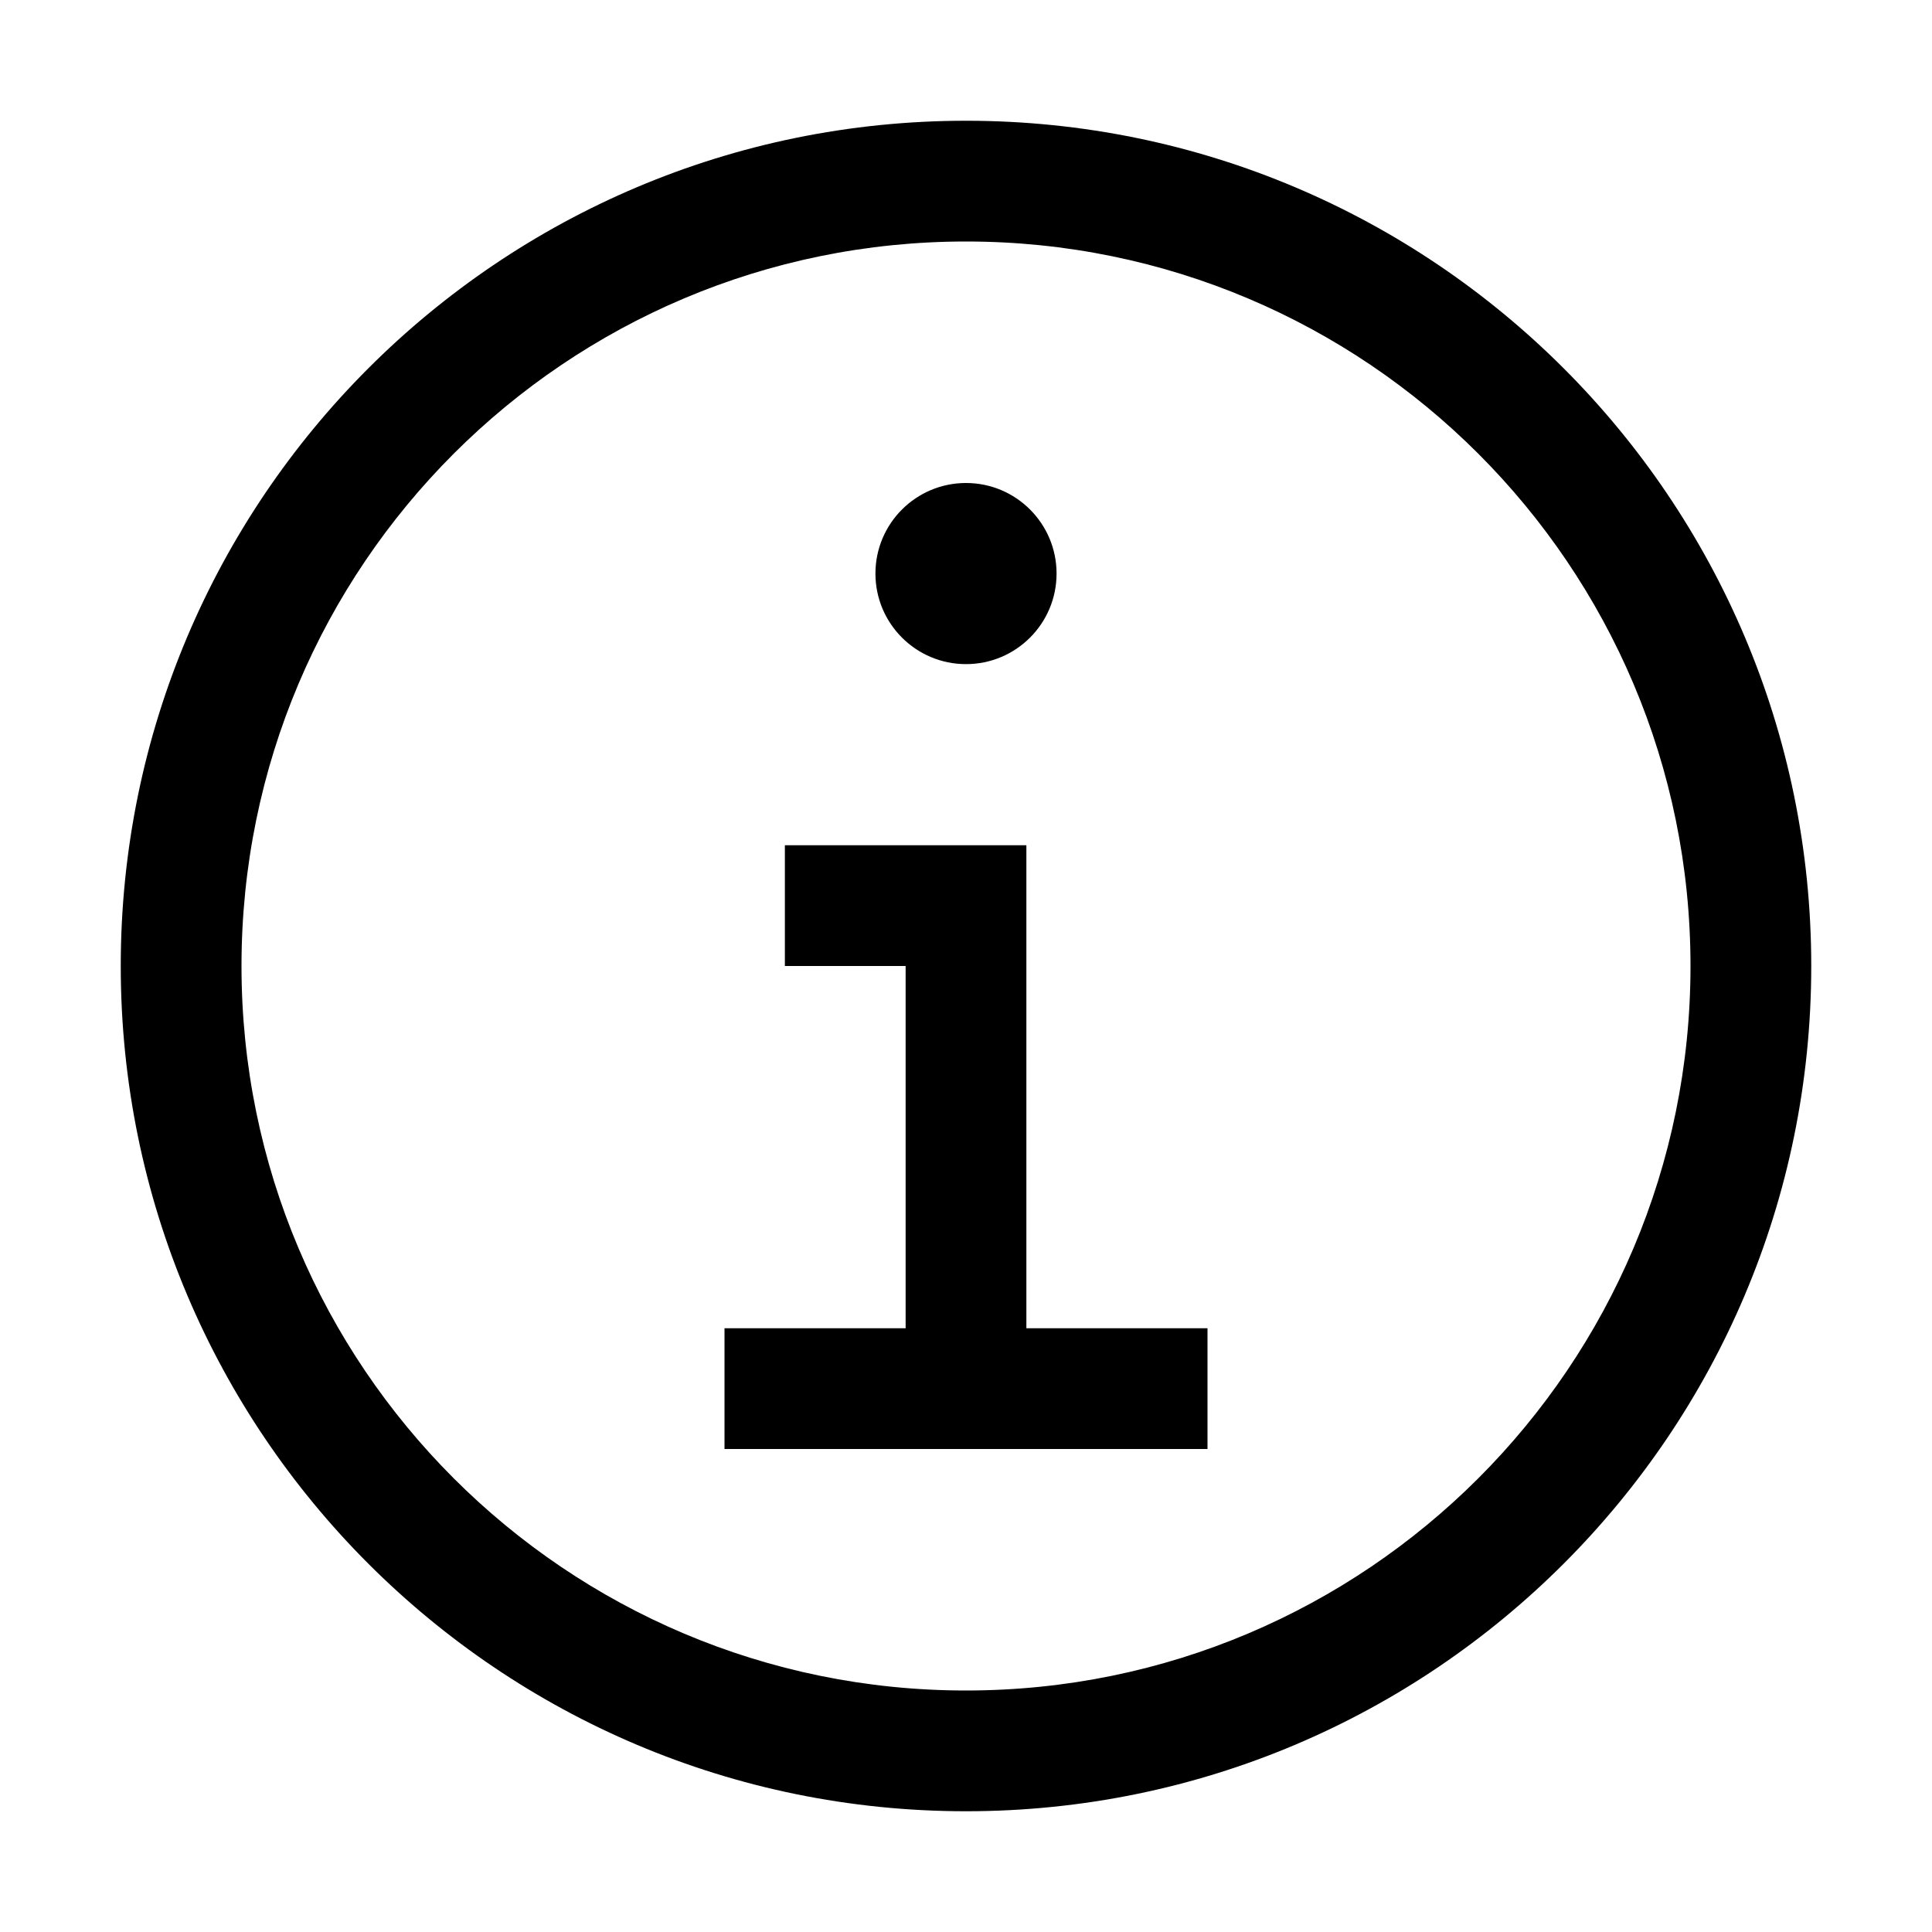
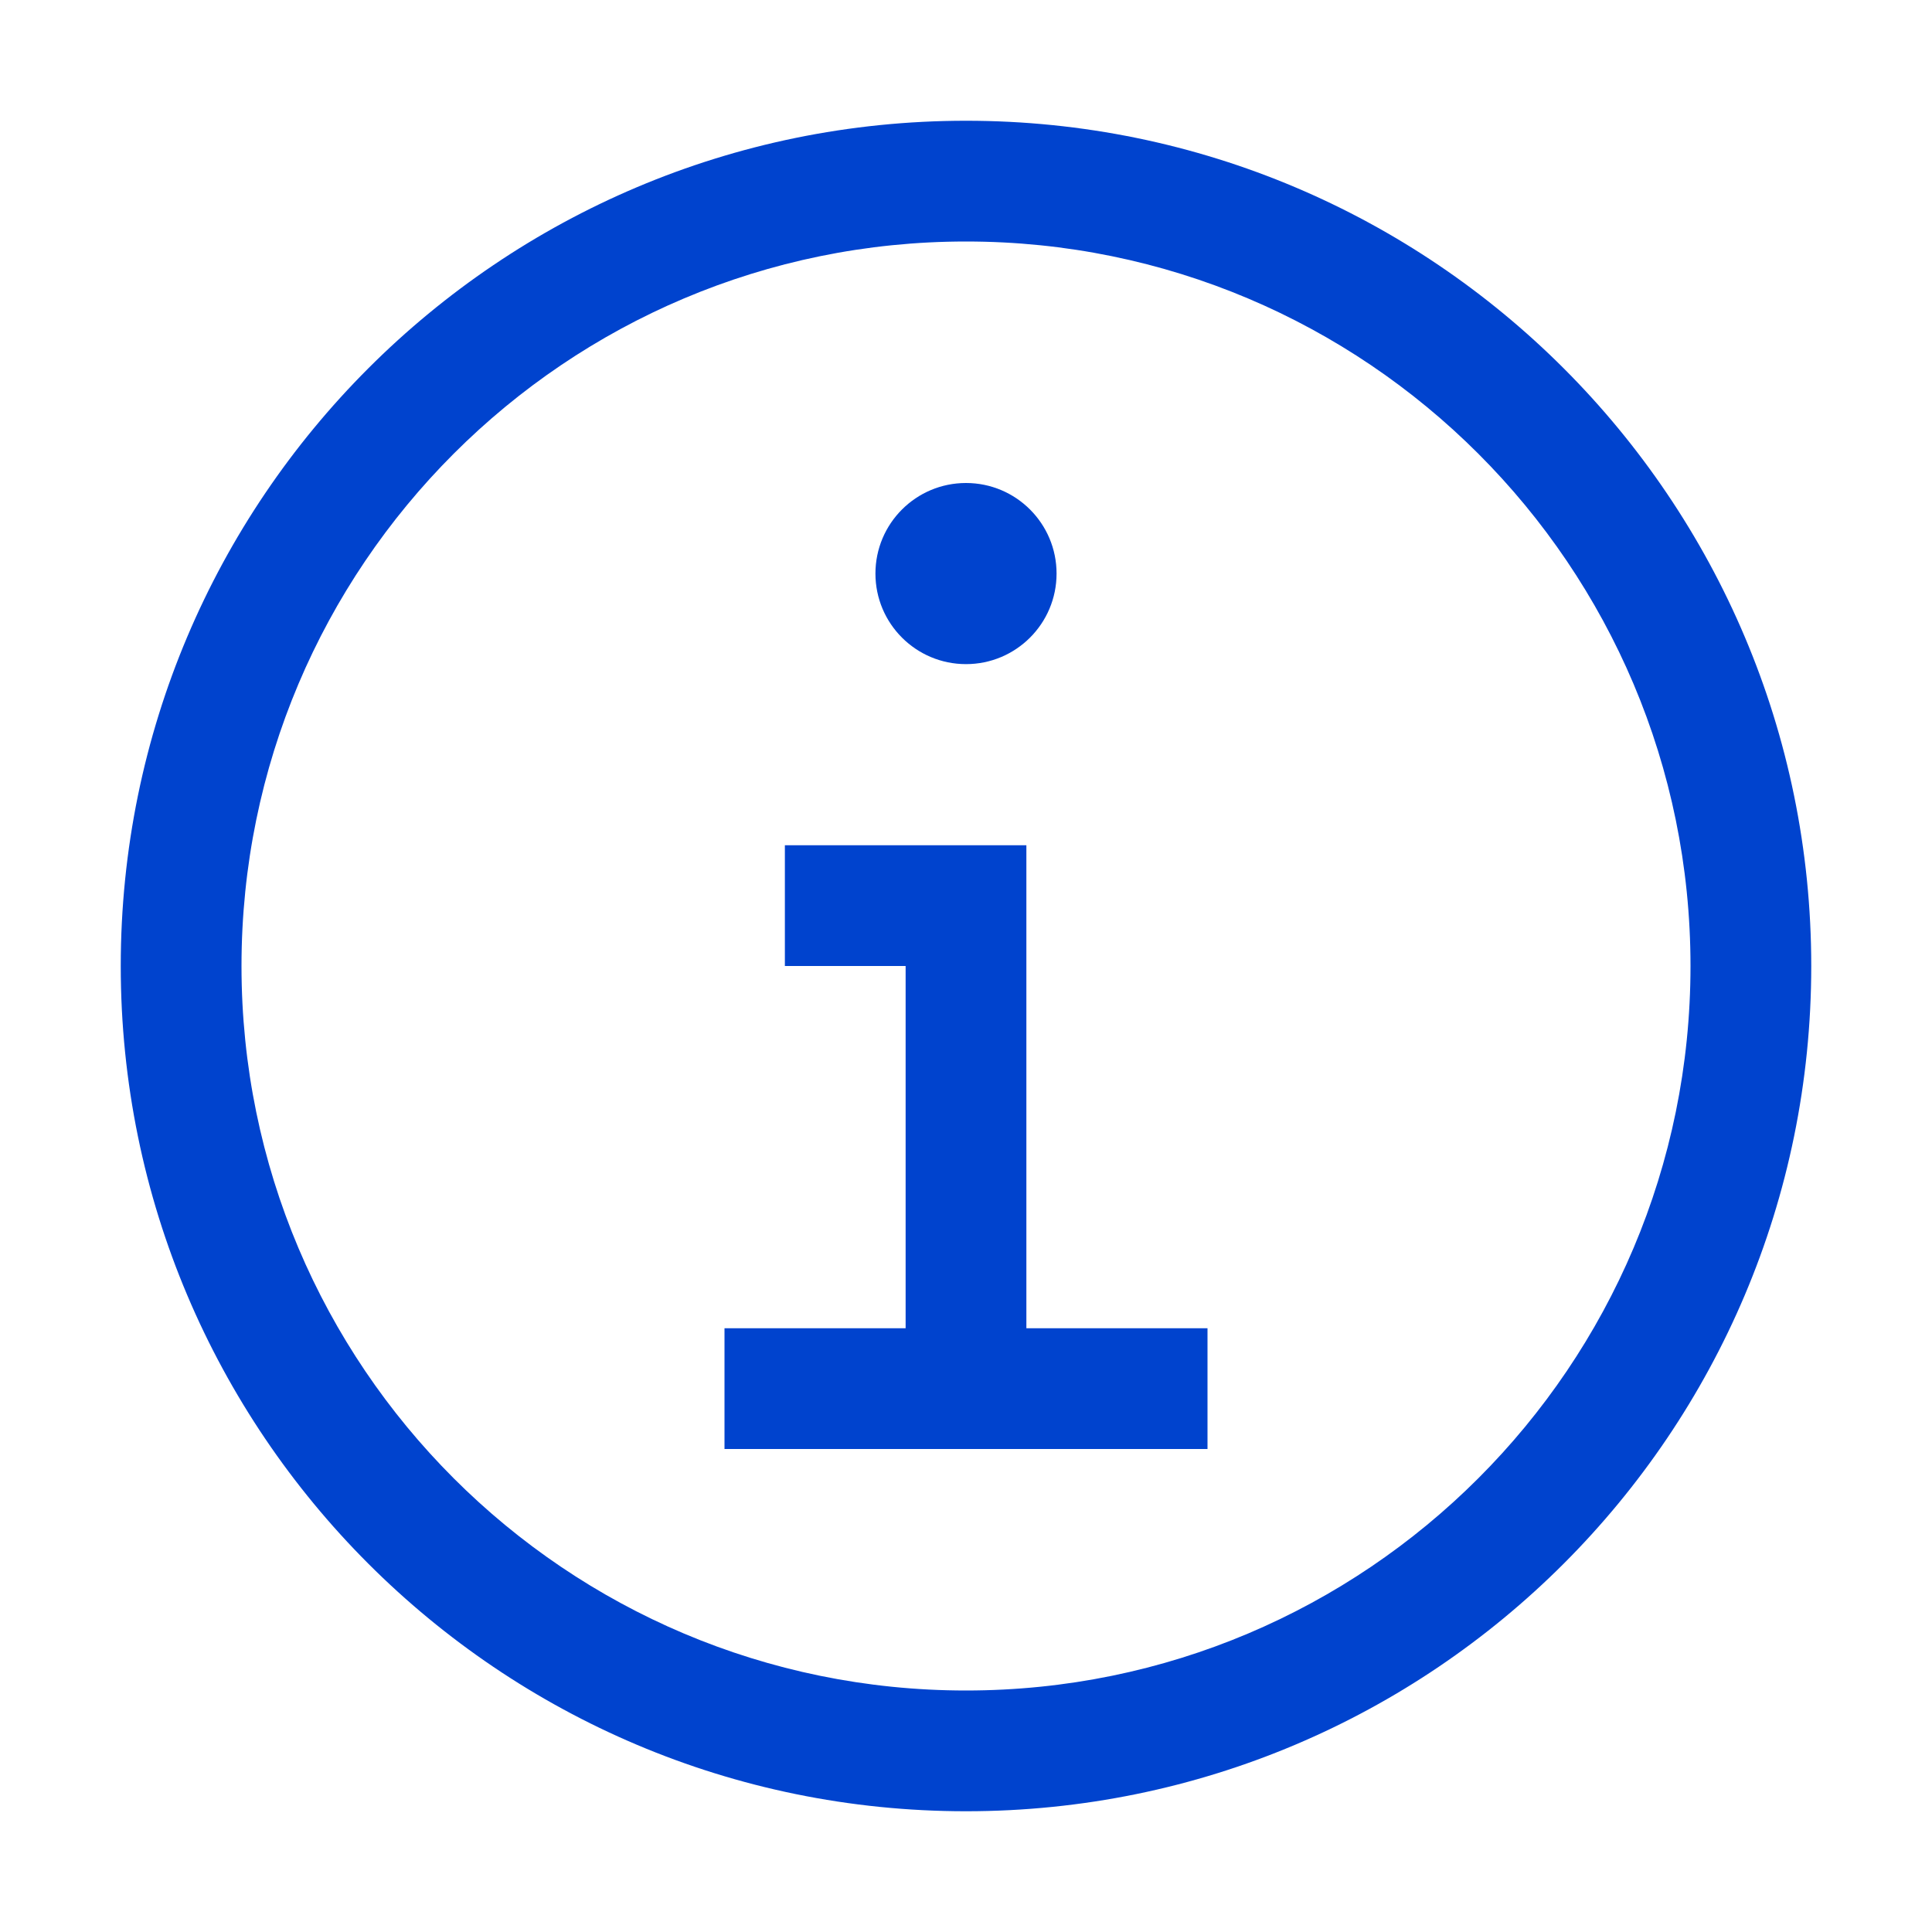
<svg xmlns="http://www.w3.org/2000/svg" id="icon" width="32" height="32" viewBox="0 0 32 32">
  <defs>
    <style>
      .cls-1 {
        fill: none;
      }
    </style>
  </defs>
-   <polygon points="17 22 17 14 13 14 13 16 15 16 15 22 12 22 12 24 20 24 20 22 17 22" />
-   <path d="M16,8a1.5,1.5,0,1,0,1.5,1.5A1.5,1.5,0,0,0,16,8Z" />
-   <path d="M16,30A14,14,0,1,1,30,16,14,14,0,0,1,16,30ZM16,4A12,12,0,1,0,28,16,12,12,0,0,0,16,4Z" />
-   <rect id="_Transparent_Rectangle_" data-name="&lt;Transparent Rectangle&gt;" class="cls-1" width="32" height="32" />
+   <polygon points="17 22 17 14 13 14 13 16 15 16 15 22 12 22 12 24 20 24 20 22 17 22" fill="#0043ce" />
+   <path d="M16,8a1.5,1.5,0,1,0,1.5,1.5A1.5,1.5,0,0,0,16,8Z" fill="#0043ce" />
+   <path d="M16,30A14,14,0,1,1,30,16,14,14,0,0,1,16,30ZM16,4A12,12,0,1,0,28,16,12,12,0,0,0,16,4Z" fill="#0043ce" />
+   <rect id="_Transparent_Rectangle_" data-name="&lt;Transparent Rectangle&gt;" class="cls-1" width="32" height="32" fill="#0043ce" />
+   <defs>
+     <clipPath id="clip0_544_17803">
+       <rect width="20" height="20" fill="#0043ce" />
+     </clipPath>
+   </defs>
</svg>
